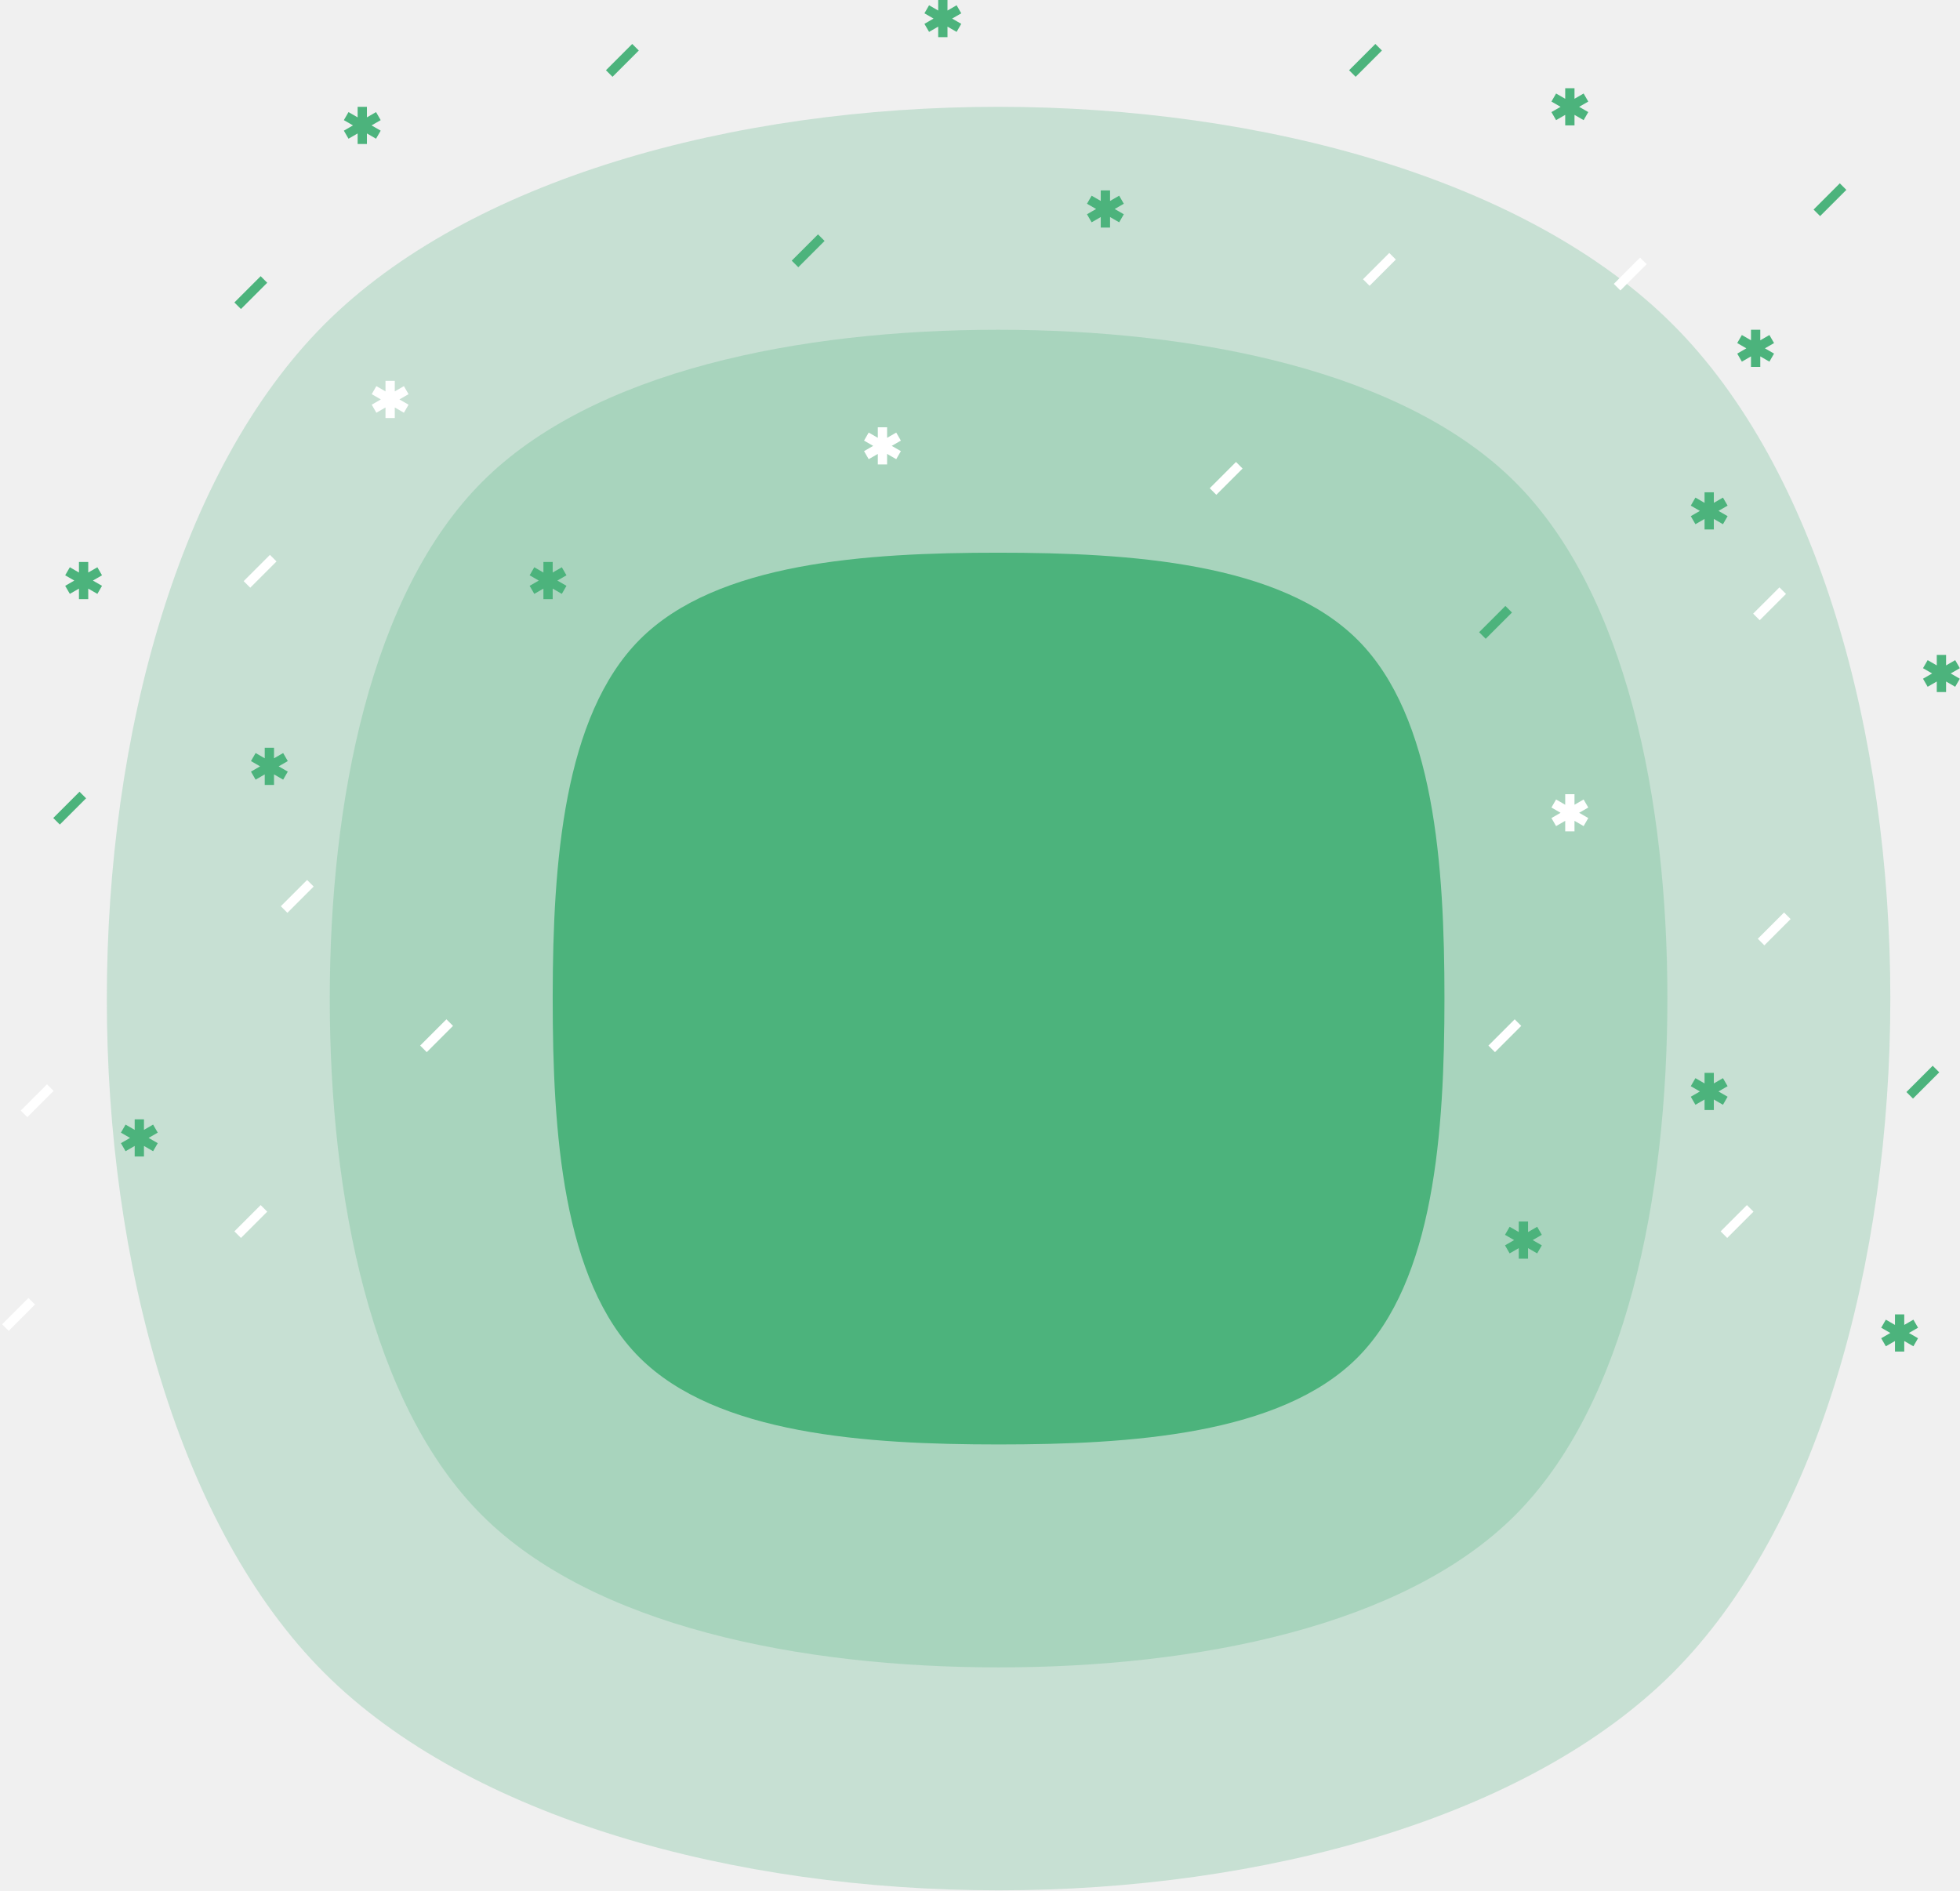
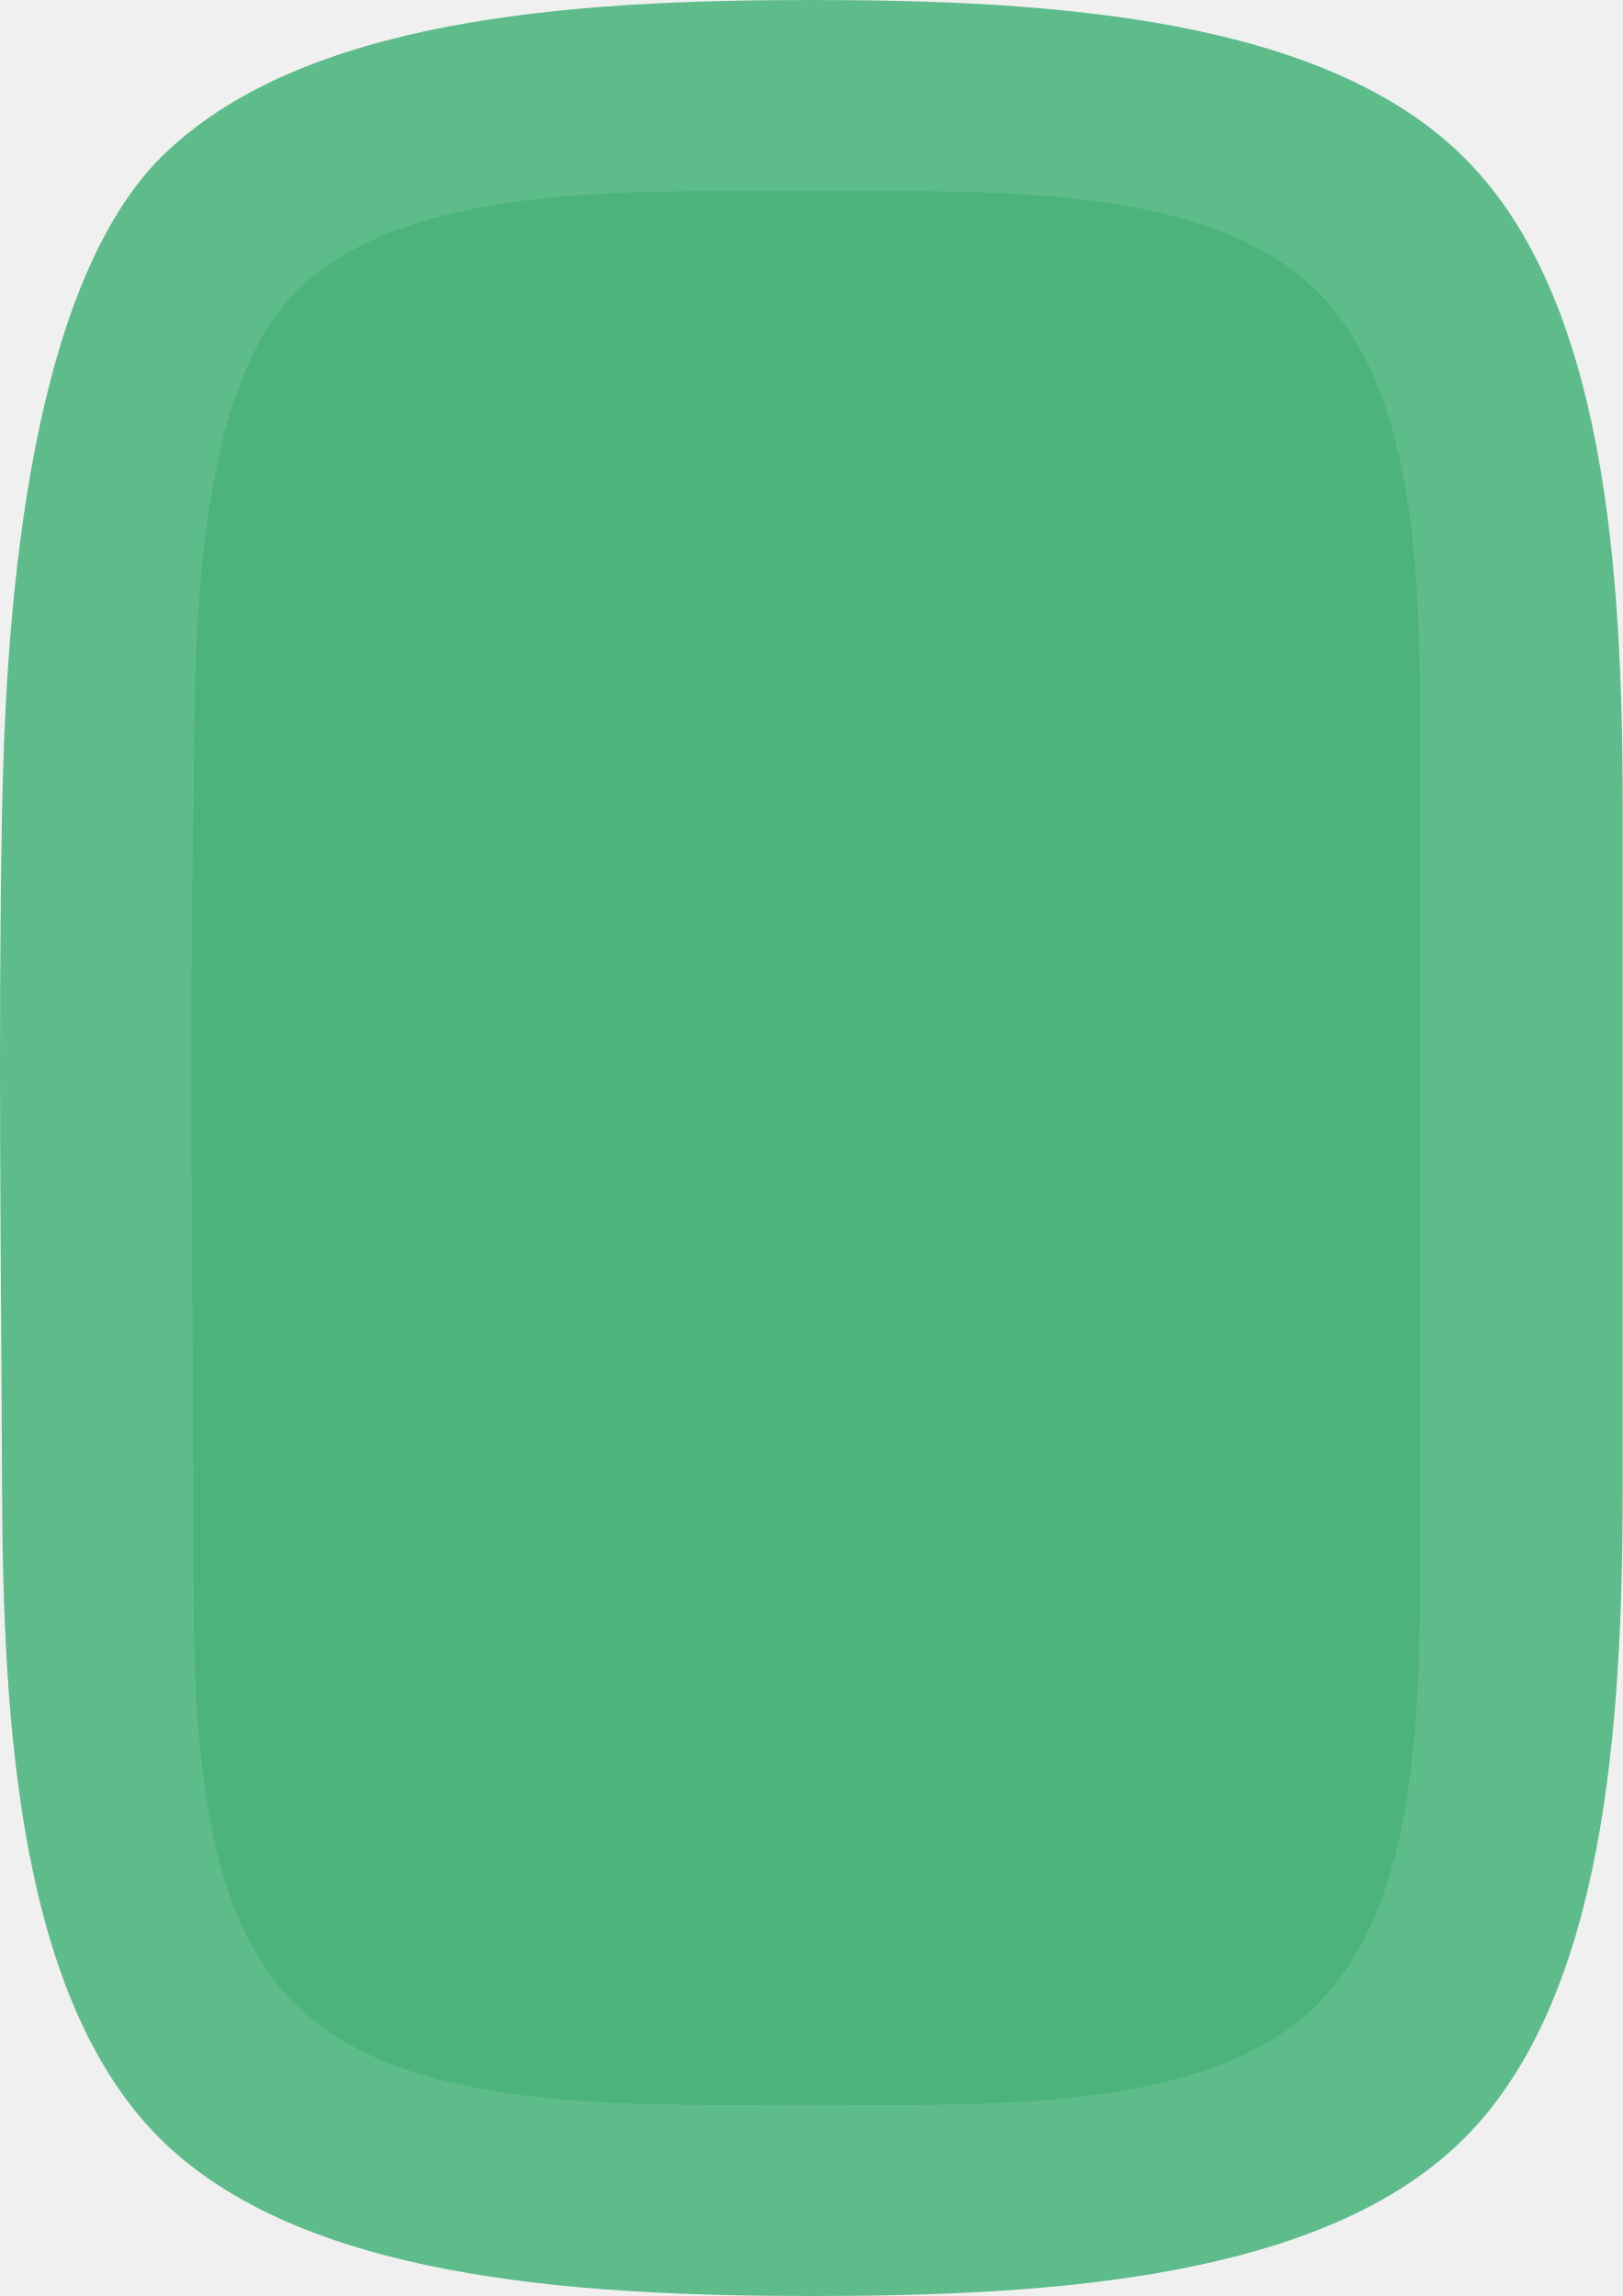
- <svg xmlns="http://www.w3.org/2000/svg" width="422" height="407" viewBox="0 0 422 407">
-   <g fill="none" fill-rule="evenodd">
-     <g fill="#4CB37C" fill-rule="nonzero">
-       <path fill-opacity=".25" d="M360.145 360.193c-62.4 62.41-227.811 62.41-290.308 0-62.497-62.41-62.401-227.844 0-290.35 62.4-62.505 227.811-62.41 290.308 0 62.497 62.41 62.45 227.844 0 290.35z" />
-       <path fill-opacity=".25" d="M214.89 71c42.762 0 87.377 8.88 111.338 32.808C350.158 127.704 359 172.246 359 214.95c0 42.755-8.876 87.36-32.811 111.318C302.283 350.163 257.736 359 215.027 359c-42.739 0-87.324-8.857-111.273-32.772C79.831 302.338 71 257.81 71 215.12c0-42.773 8.88-87.397 32.806-111.364C127.691 79.831 172.208 71 214.89 71z" />
-       <path d="M214.89 119c28.537 0 60.759 2.134 77.42 18.773 16.617 16.593 18.69 48.731 18.69 77.176 0 28.526-2.127 60.736-18.77 77.394C275.615 308.923 243.48 311 215.027 311c-28.512 0-60.707-2.111-77.355-18.737C121.062 275.676 119 243.552 119 215.12v-.858c.044-28.336 2.302-60.092 18.776-76.593C154.356 121.06 186.469 119 214.889 119z" />
-     </g>
-     <path fill="#FFF" d="M377.464 132.121l5.657-5.657 1.415 1.415-5.657 5.657zm-317 63l5.657-5.657 1.415 1.415-5.657 5.657zm-8-70l5.657-5.657 1.415 1.415-5.657 5.657zm-48 114l5.657-5.657 1.415 1.415-5.657 5.657z" />
-     <path fill="#4CB37C" d="M11.464 176.121l5.657-5.657 1.415 1.415-5.657 5.657z" />
-     <path fill="#FFF" d="M378.464 202.121l5.657-5.657 1.415 1.415-5.657 5.657z" />
-     <path fill="#4CB37C" d="M410.464 235.121l5.657-5.657 1.415 1.415-5.657 5.657z" />
-     <path fill="#FFF" d="M347.464 61.121l5.657-5.657 1.415 1.415-5.657 5.657zm-54-1l5.657-5.657 1.415 1.415-5.657 5.657zm27 165l5.657-5.657 1.415 1.415-5.657 5.657zm-230 0l5.657-5.657 1.415 1.415-5.657 5.657zm-40 40l5.657-5.657 1.415 1.415-5.657 5.657zm-50 20l5.657-5.657 1.415 1.415-5.657 5.657z" />
-     <path fill="#4CB37C" d="M50.464 65.121l5.657-5.657 1.415 1.415-5.657 5.657zm120-9l5.657-5.657 1.415 1.415-5.657 5.657zm148 80l5.657-5.657 1.415 1.415-5.657 5.657zm-188-121l5.657-5.657 1.415 1.415-5.657 5.657zm160 0l5.657-5.657 1.415 1.415-5.657 5.657z" />
-     <path fill="#FFF" d="M260.464 105.121l5.657-5.657 1.415 1.415-5.657 5.657zm110 160l5.657-5.657 1.415 1.415-5.657 5.657zm20-220l5.657-5.657 1.415 1.415-5.657 5.657z" />
-     <path fill="#4CB37C" d="M390.464 45.121l5.657-5.657 1.415 1.415-5.657 5.657zM379 71l-.001 2.267 1.965-1.133 1 1.732-1.965 1.133 1.965 1.135-1 1.732-1.965-1.134L379 79h-2l-.001-2.268-1.964 1.134-1-1.732L375.998 75l-1.963-1.134 1-1.732 1.964 1.133L377 71zm-40-52l-.001 2.267 1.965-1.133 1 1.732-1.965 1.133 1.965 1.135-1 1.732-1.965-1.134L339 27h-2l-.001-2.268-1.964 1.134-1-1.732L335.998 23l-1.963-1.134 1-1.732 1.964 1.133L337 19zm30 87l-.001 2.267 1.965-1.133 1 1.732-1.965 1.133 1.965 1.135-1 1.732-1.965-1.134L369 114h-2l-.001-2.268-1.964 1.134-1-1.732 1.963-1.134-1.963-1.134 1-1.732 1.964 1.133L367 106zm-250 15l-.001 2.267 1.965-1.133 1 1.732-1.965 1.133 1.965 1.135-1 1.732-1.965-1.134L119 129h-2l-.001-2.268-1.964 1.134-1-1.732 1.963-1.134-1.963-1.134 1-1.732 1.964 1.133L117 121zm-60 40l-.001 2.267 1.965-1.133 1 1.732-1.965 1.133 1.965 1.135-1 1.732-1.965-1.134L59 169h-2l-.001-2.268-1.964 1.134-1-1.732L55.998 165l-1.963-1.134 1-1.732 1.964 1.133L57 161zm-28 80l-.001 2.267 1.965-1.133 1 1.732-1.965 1.133 1.965 1.135-1 1.732-1.965-1.134L31 249h-2l-.001-2.268-1.964 1.134-1-1.732L27.998 245l-1.963-1.134 1-1.732 1.964 1.133L29 241z" />
-     <path fill="#FFF" d="M85 82l-.001 2.267 1.965-1.133 1 1.732-1.965 1.133 1.965 1.135-1 1.732-1.965-1.134L85 90h-2l-.001-2.268-1.964 1.134-1-1.732L81.998 86l-1.963-1.134 1-1.732 1.964 1.133L83 82zm106 10l-.001 2.267 1.965-1.133 1 1.732-1.965 1.133 1.965 1.135-1 1.732-1.965-1.134L191 100h-2l-.001-2.268-1.964 1.134-1-1.732L187.998 96l-1.963-1.134 1-1.732 1.964 1.133L189 92zm148 79l-.001 2.267 1.965-1.133 1 1.732-1.965 1.133 1.965 1.135-1 1.732-1.965-1.134L339 179h-2l-.001-2.268-1.964 1.134-1-1.732 1.963-1.134-1.963-1.134 1-1.732 1.964 1.133L337 171z" />
-     <path fill="#4CB37C" d="M369 231l-.001 2.267 1.965-1.133 1 1.732-1.965 1.133 1.965 1.135-1 1.732-1.965-1.134L369 239h-2l-.001-2.268-1.964 1.134-1-1.732 1.963-1.134-1.963-1.134 1-1.732 1.964 1.133L367 231zm-40 32l-.001 2.267 1.965-1.133 1 1.732-1.965 1.133 1.965 1.135-1 1.732-1.965-1.134L329 271h-2l-.001-2.268-1.964 1.134-1-1.732 1.963-1.134-1.963-1.134 1-1.732 1.964 1.133L327 263zm81 20l-.001 2.267 1.965-1.133 1 1.732-1.965 1.133 1.965 1.135-1 1.732-1.965-1.134L410 291h-2l-.001-2.268-1.964 1.134-1-1.732 1.963-1.134-1.963-1.134 1-1.732 1.964 1.133L408 283zm9-142l-.001 2.267 1.965-1.133 1 1.732-1.965 1.133 1.965 1.135-1 1.732-1.965-1.134L419 149h-2l-.001-2.268-1.964 1.134-1-1.732 1.963-1.134-1.963-1.134 1-1.732 1.964 1.133L417 141zM79 23l-.001 2.267 1.965-1.133 1 1.732-1.965 1.133 1.965 1.135-1 1.732-1.965-1.134L79 31h-2l-.001-2.268-1.964 1.134-1-1.732L75.998 27l-1.963-1.134 1-1.732 1.964 1.133L77 23zM204 0l-.001 2.267 1.965-1.133 1 1.732-1.965 1.133 1.965 1.135-1 1.732-1.965-1.134L204 8h-2l-.001-2.268-1.964 1.134-1-1.732L200.998 4l-1.963-1.134 1-1.732 1.964 1.133L202 0zm35 41l-.001 2.267 1.965-1.133 1 1.732-1.965 1.133 1.965 1.135-1 1.732-1.965-1.134L239 49h-2l-.001-2.268-1.964 1.134-1-1.732L235.998 45l-1.963-1.134 1-1.732 1.964 1.133L237 41zM19 121l-.001 2.267 1.965-1.133 1 1.732-1.965 1.133 1.965 1.135-1 1.732-1.965-1.134L19 129h-2l-.001-2.268-1.964 1.134-1-1.732L15.998 125l-1.963-1.134 1-1.732 1.964 1.133L17 121z" />
+ <svg xmlns="http://www.w3.org/2000/svg" width="424" height="600" viewBox="0 0 424 600">
+   <g fill="none">
+     <path fill="#5EBB8A" d="M424 388.39c0 62.756-4.63 133.66-41.442 170.433C345.966 595.376 275.206 600 212.382 600c-62.825 0-133.805-4.624-170.618-41.177C5.172 522.27.764 451.586.543 389.05c-.22-60.555-1.103-117.105 0-177.219.881-43.82 5.07-134.1 41.442-170.654C78.797 4.624 149.557 0 212.16 0c62.824 0 134.025 4.624 170.617 41.397C419.371 77.95 424 148.634 424 211.391v176.998z" />
+     <path fill="#4CB37C" d="M212.086 50c47.166-.047 103.999-2.223 132.417 26.54C373.408 105.62 371 163.438 371 211.39v177c0 47.997 2.382 106.016-26.61 135.184C315.68 552.456 258.345 550 210.879 550h-1.43c-47.287.045-103.99 2.103-132.63-26.537-24.973-25.26-26.258-72.289-26.28-115.542v-2.977c.003-5.445.018-10.82 0-16.075-.057-15.498-.155-30.734-.253-45.834-.283-43.538-.563-85.936.245-130.292.668-33.823-2.114-107.236 26.73-136.427C106.234 47.639 163.408 50 210.66 50h1.426z" />
  </g>
</svg>
